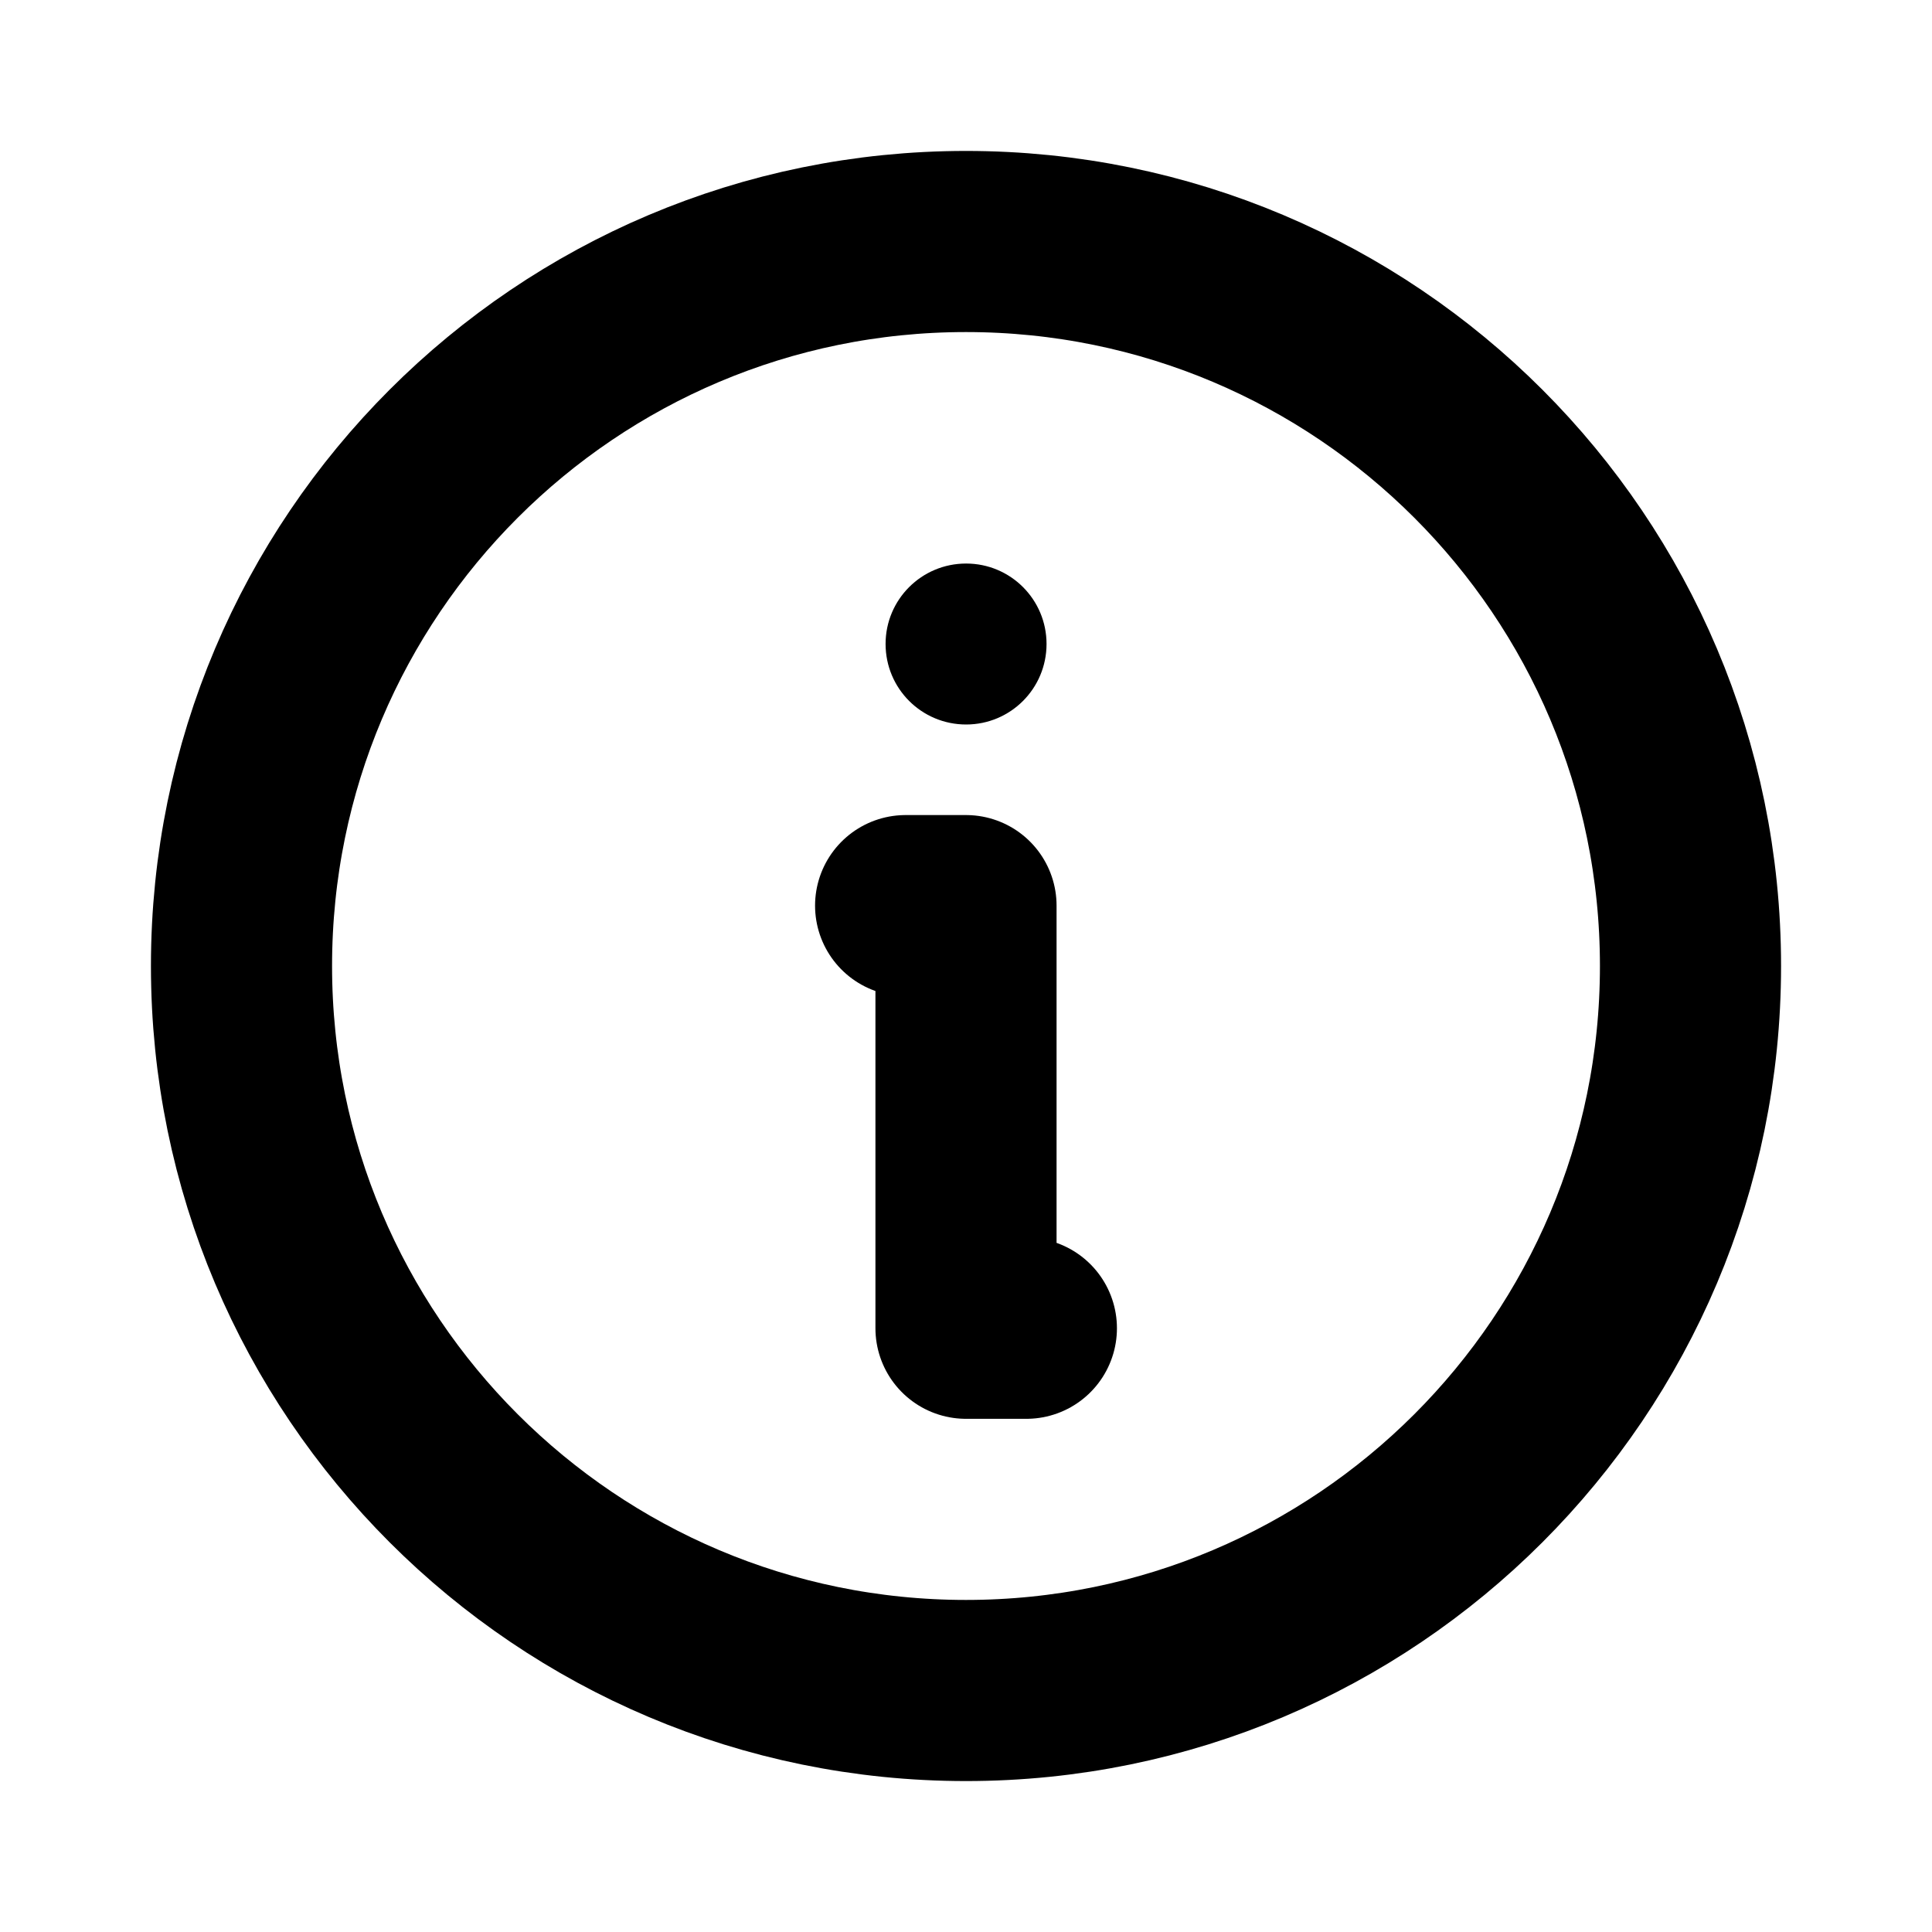
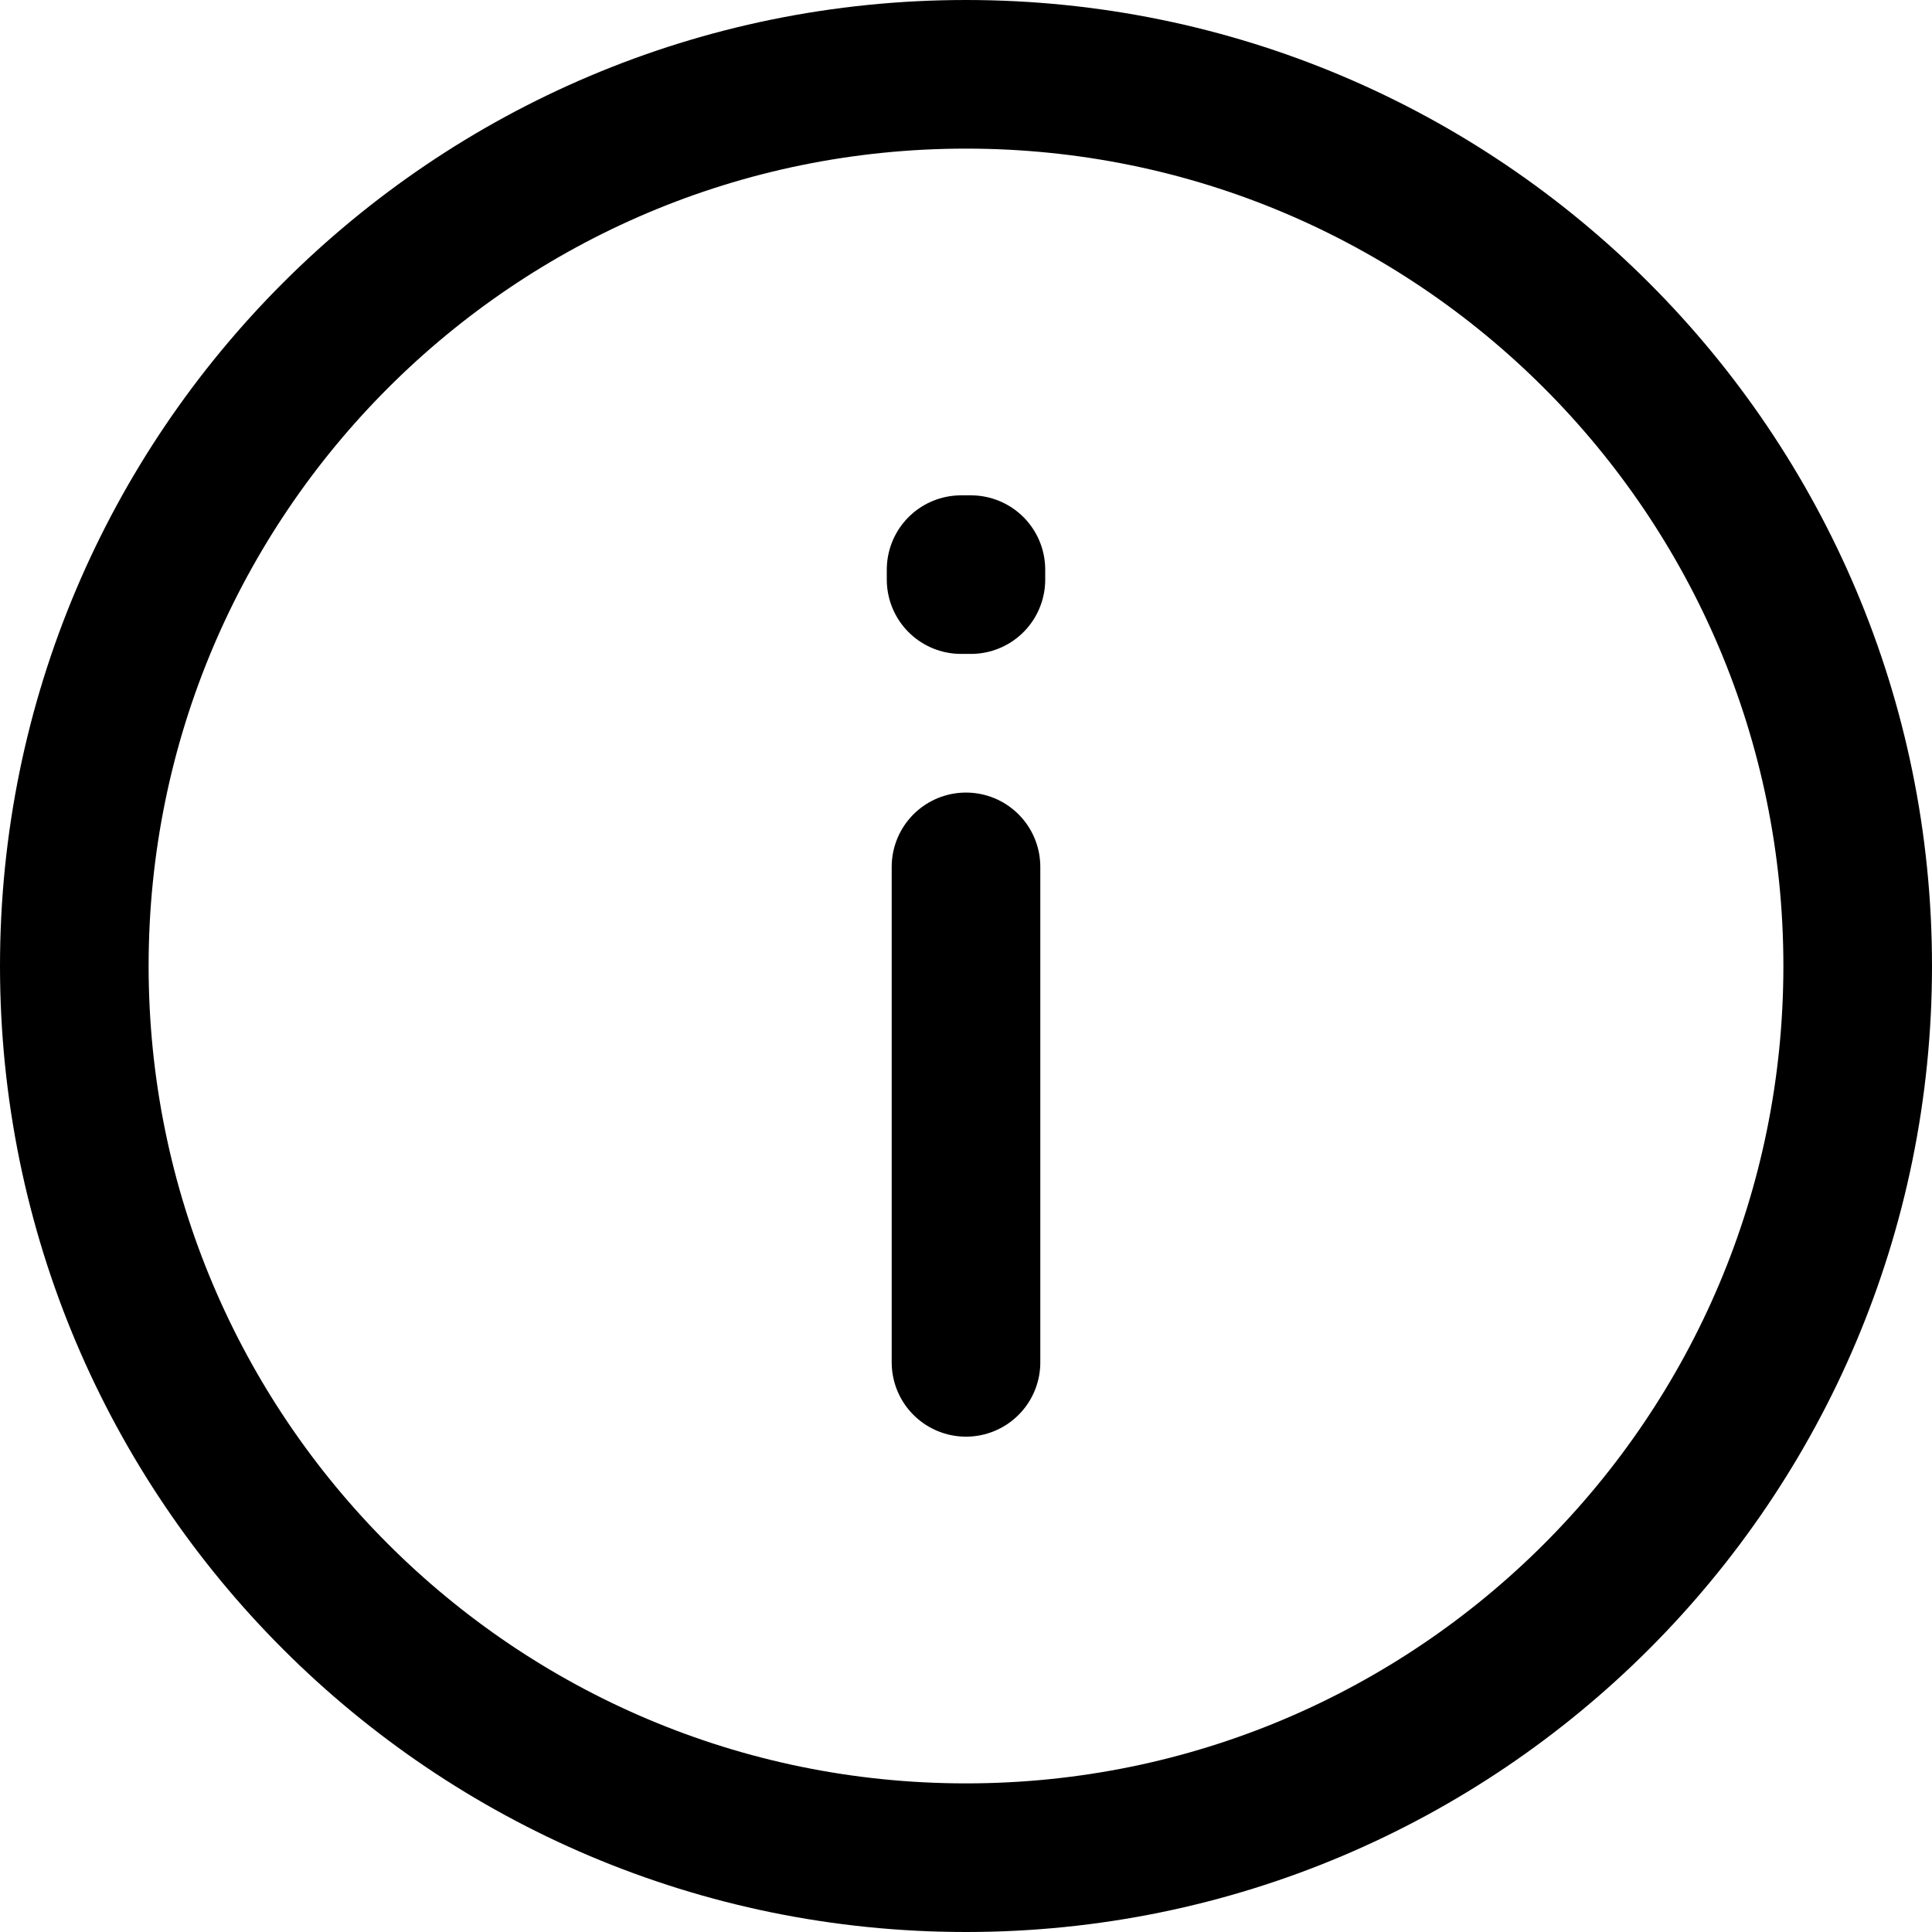
- <svg xmlns="http://www.w3.org/2000/svg" viewBox="0 0 16 16" fill="none">
-   <path d="M8 14C11.314 14 14 11.314 14 8C14 4.686 11.314 2 8 2C4.686 2 2 4.686 2 8C2 11.314 4.686 14 8 14Z" stroke="currentColor" stroke-width="1.5" stroke-linecap="round" stroke-linejoin="round" />
-   <path d="M7.5 7.5H8L8 11H8.5" stroke="currentColor" stroke-width="1.5" stroke-linecap="round" stroke-linejoin="round" />
-   <path d="M8.001 6C8.369 6 8.667 5.702 8.667 5.333C8.667 4.965 8.369 4.667 8.001 4.667C7.632 4.667 7.334 4.965 7.334 5.333C7.334 5.702 7.632 6 8.001 6Z" fill="currentColor" />
+ <svg xmlns="http://www.w3.org/2000/svg" width="13" height="13" viewBox="0 0 13 13" fill="none">
+   <path d="M6.5 5.833V9.167M6.5 12.5C3.186 12.5 0.5 9.814 0.5 6.5C0.5 3.186 3.186 0.5 6.5 0.5C9.814 0.5 12.5 3.186 12.5 6.5C12.5 9.814 9.814 12.5 6.5 12.5ZM6.533 3.833V3.9L6.467 3.9V3.833H6.533Z" stroke="currentColor" stroke-linecap="round" stroke-linejoin="round" />
</svg>
